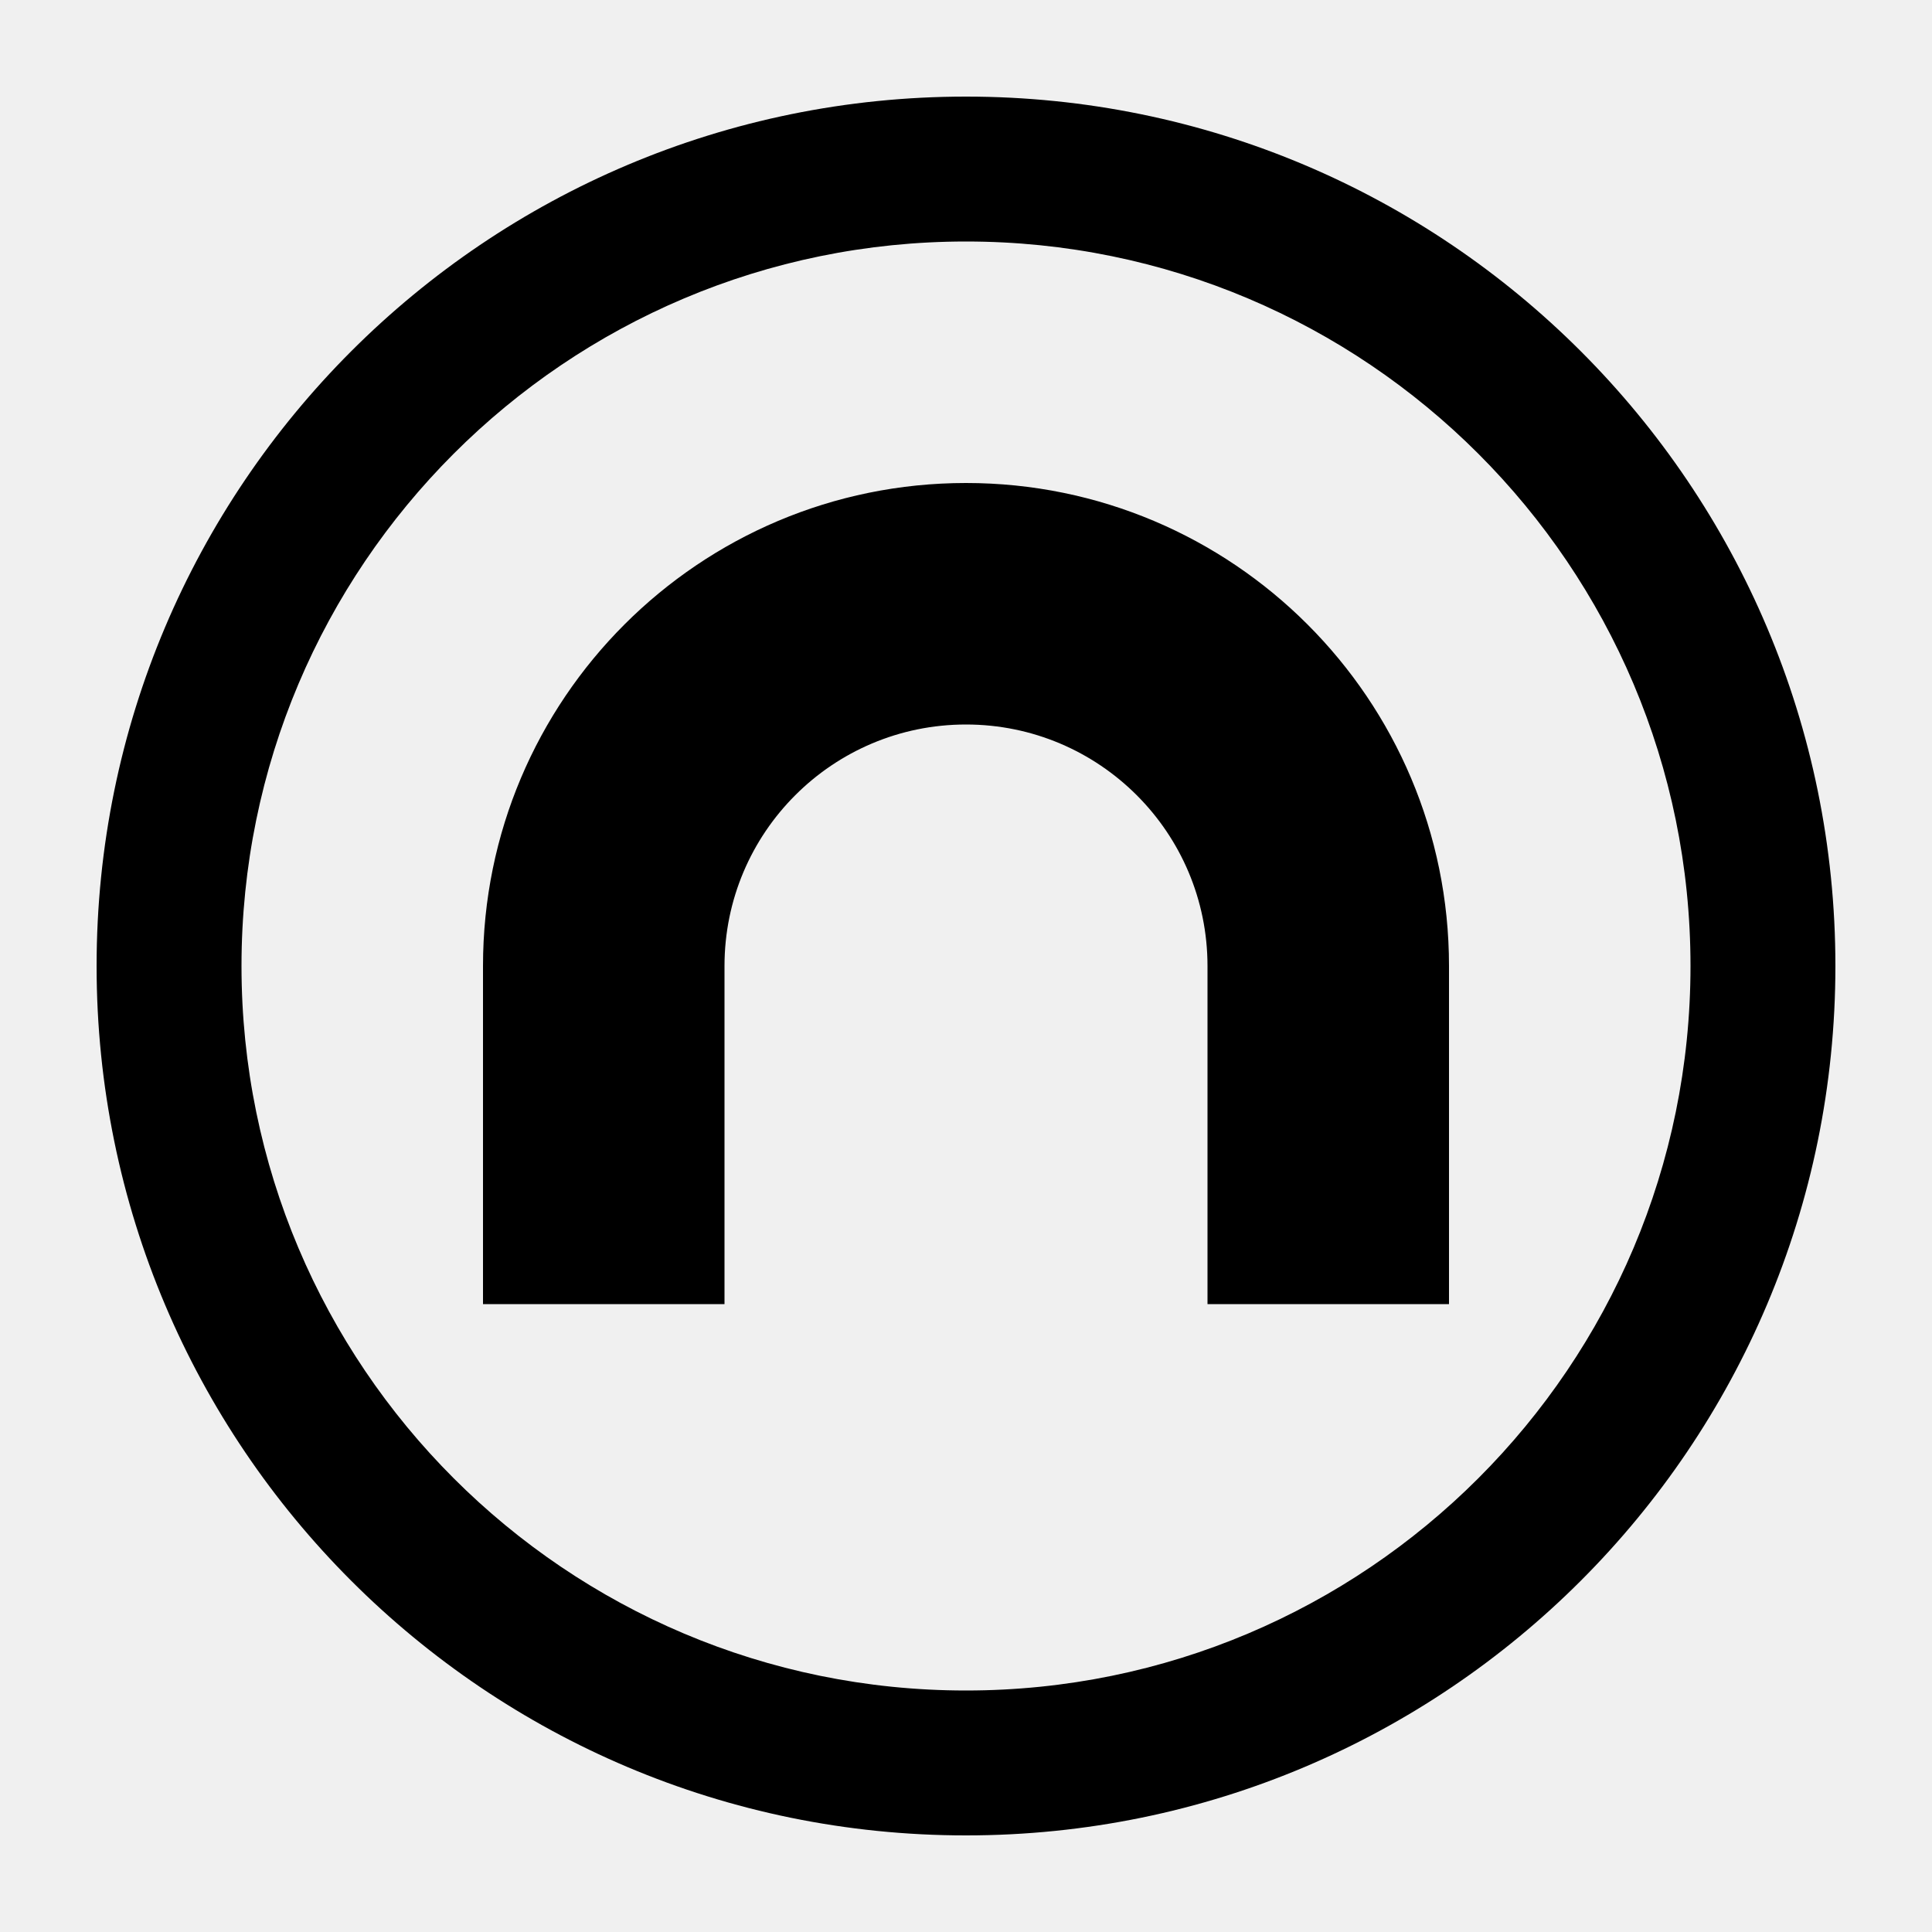
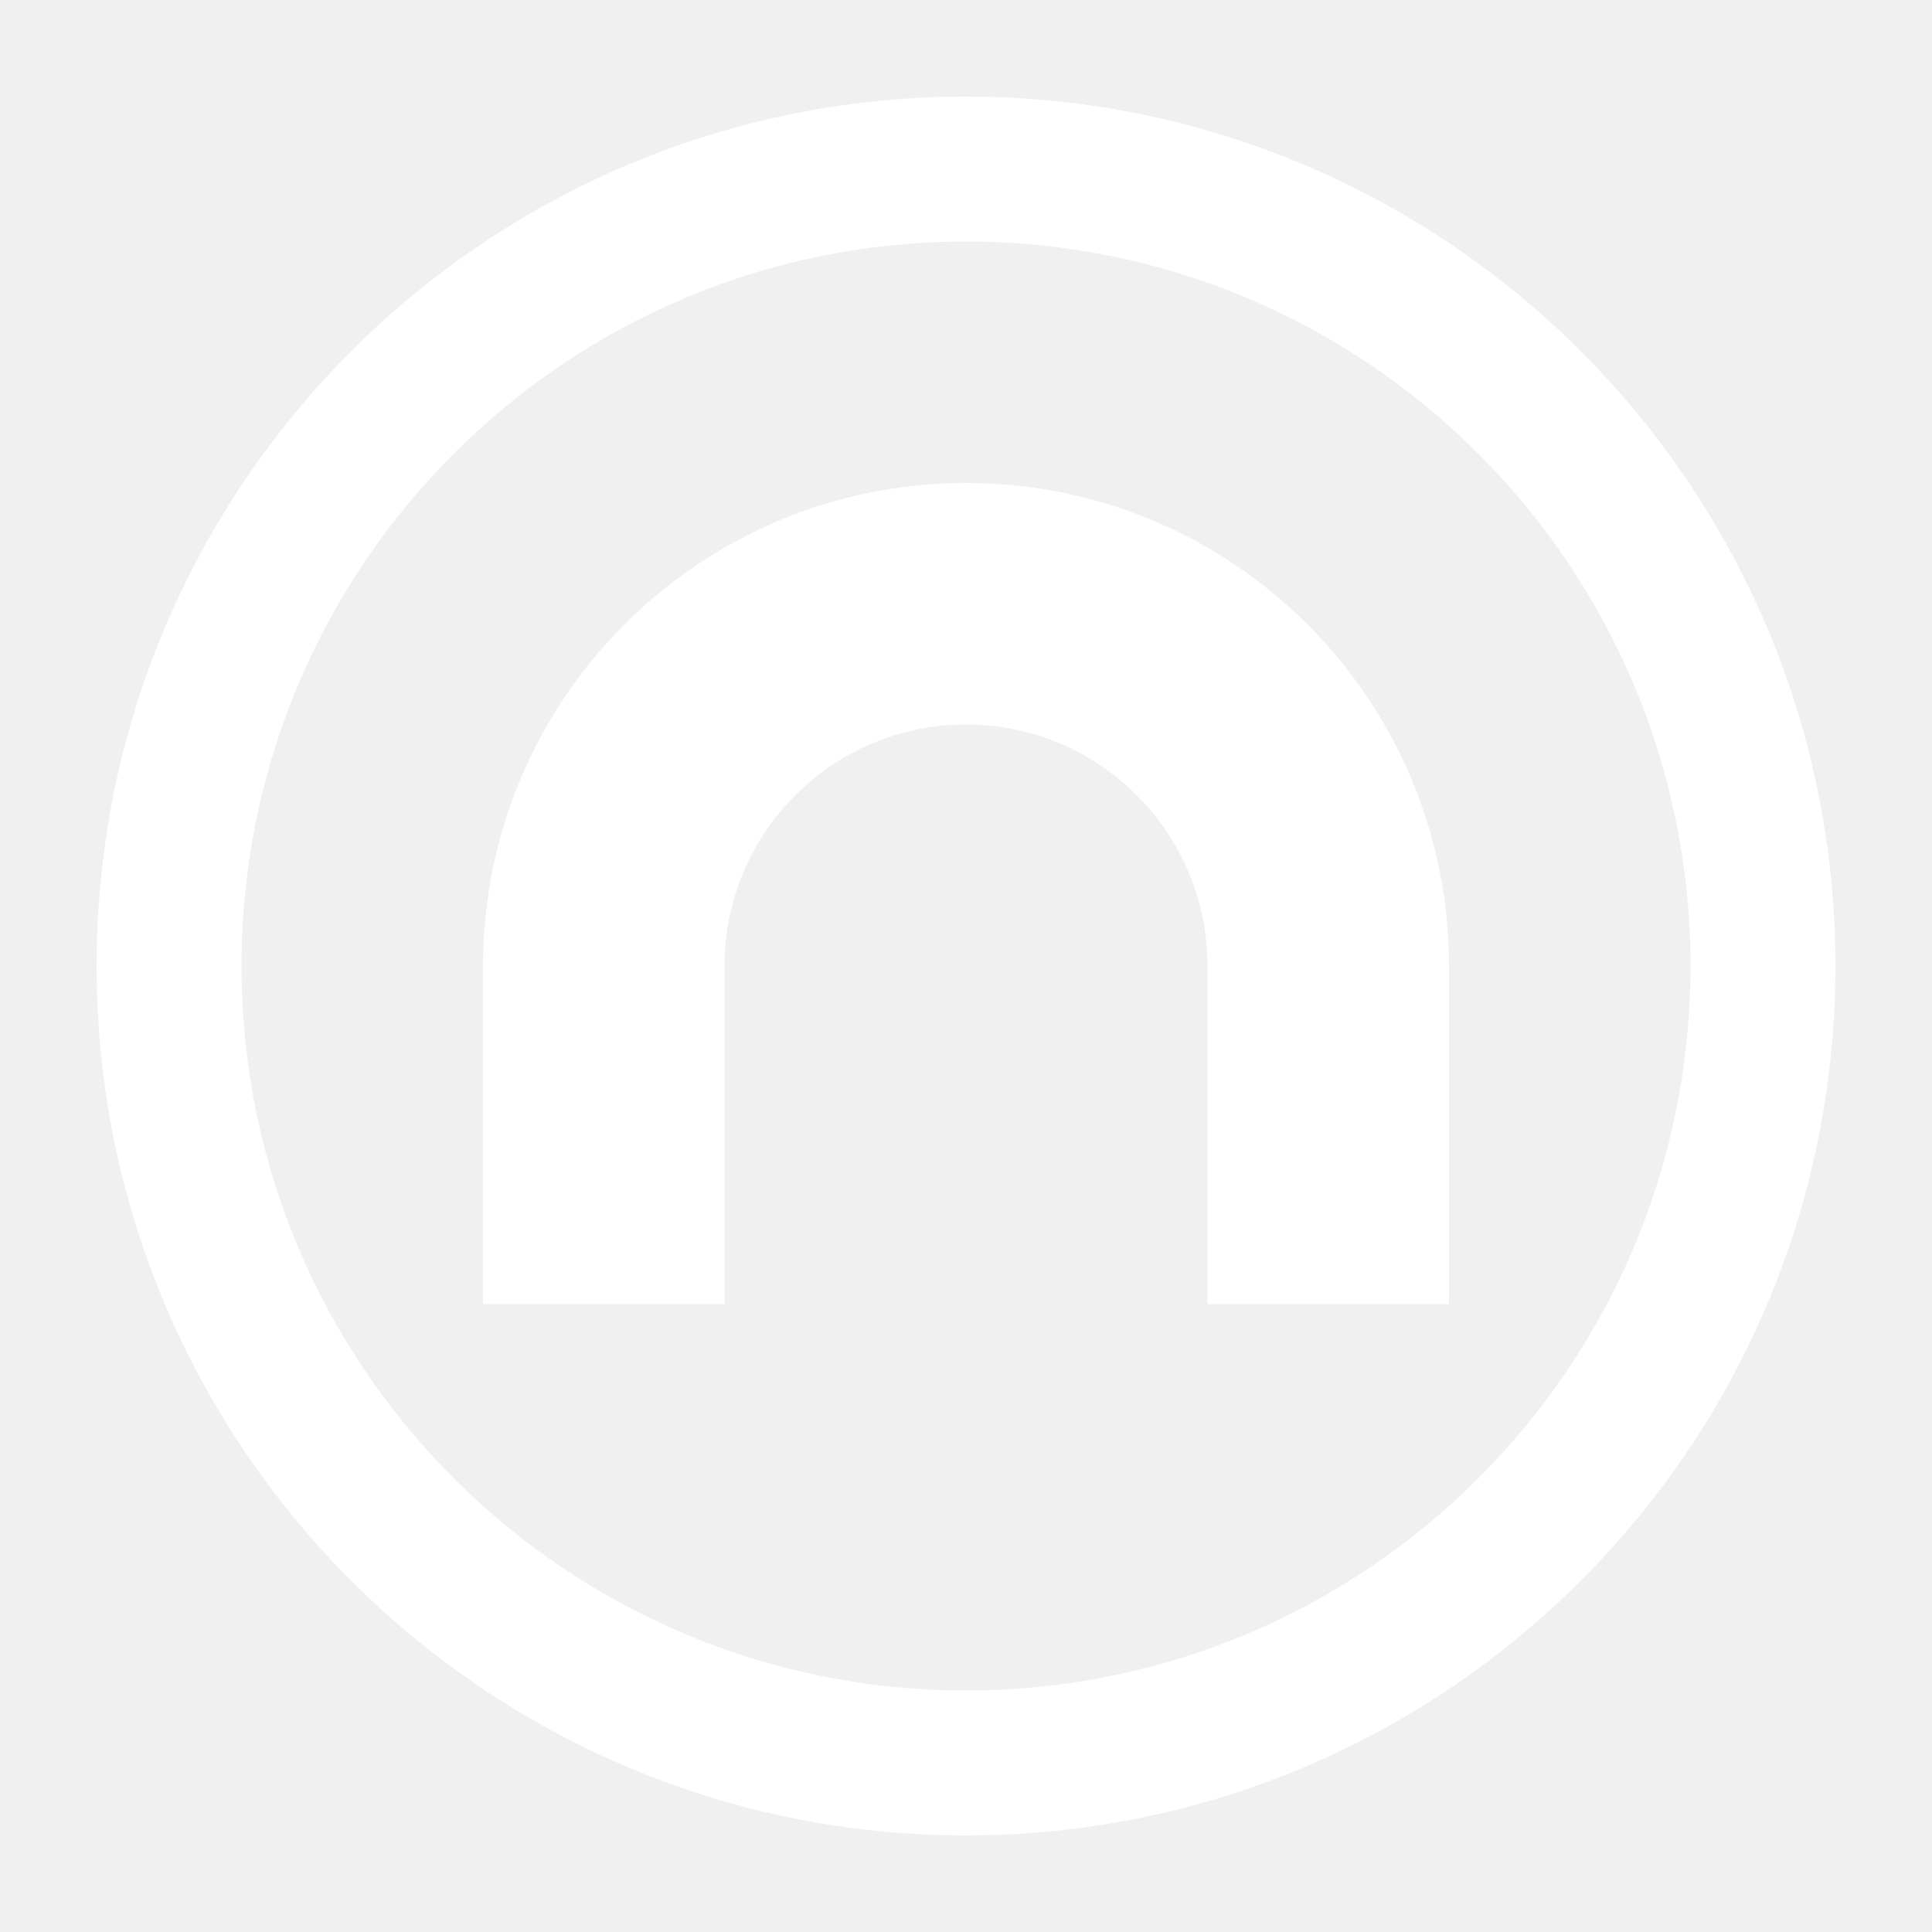
<svg xmlns="http://www.w3.org/2000/svg" width="20" height="20" viewBox="0 0 20 20" fill="none">
-   <path d="M10 1C5.029 1 1 5.029 1 10s4.029 9 9 9 9-4.029 9-9-4.029-9-9-9zm0 1.5c4.142 0 7.5 3.358 7.5 7.5s-3.358 7.5-7.5 7.5S2.5 14.142 2.5 10 5.858 2.5 10 2.5zm0 2.5a5 5 0 00-5 5v3.5h2.5V10a2.5 2.5 0 015 0v3.5H15V10a5 5 0 00-5-5z" fill="black" />
+   <path d="M10 1C5.029 1 1 5.029 1 10s4.029 9 9 9 9-4.029 9-9-4.029-9-9-9zm0 1.5c4.142 0 7.5 3.358 7.5 7.5s-3.358 7.5-7.5 7.5S2.5 14.142 2.5 10 5.858 2.5 10 2.5zm0 2.5a5 5 0 00-5 5v3.5h2.5V10a2.5 2.5 0 015 0v3.5H15V10a5 5 0 00-5-5z" fill="#ffffff" />
</svg>
